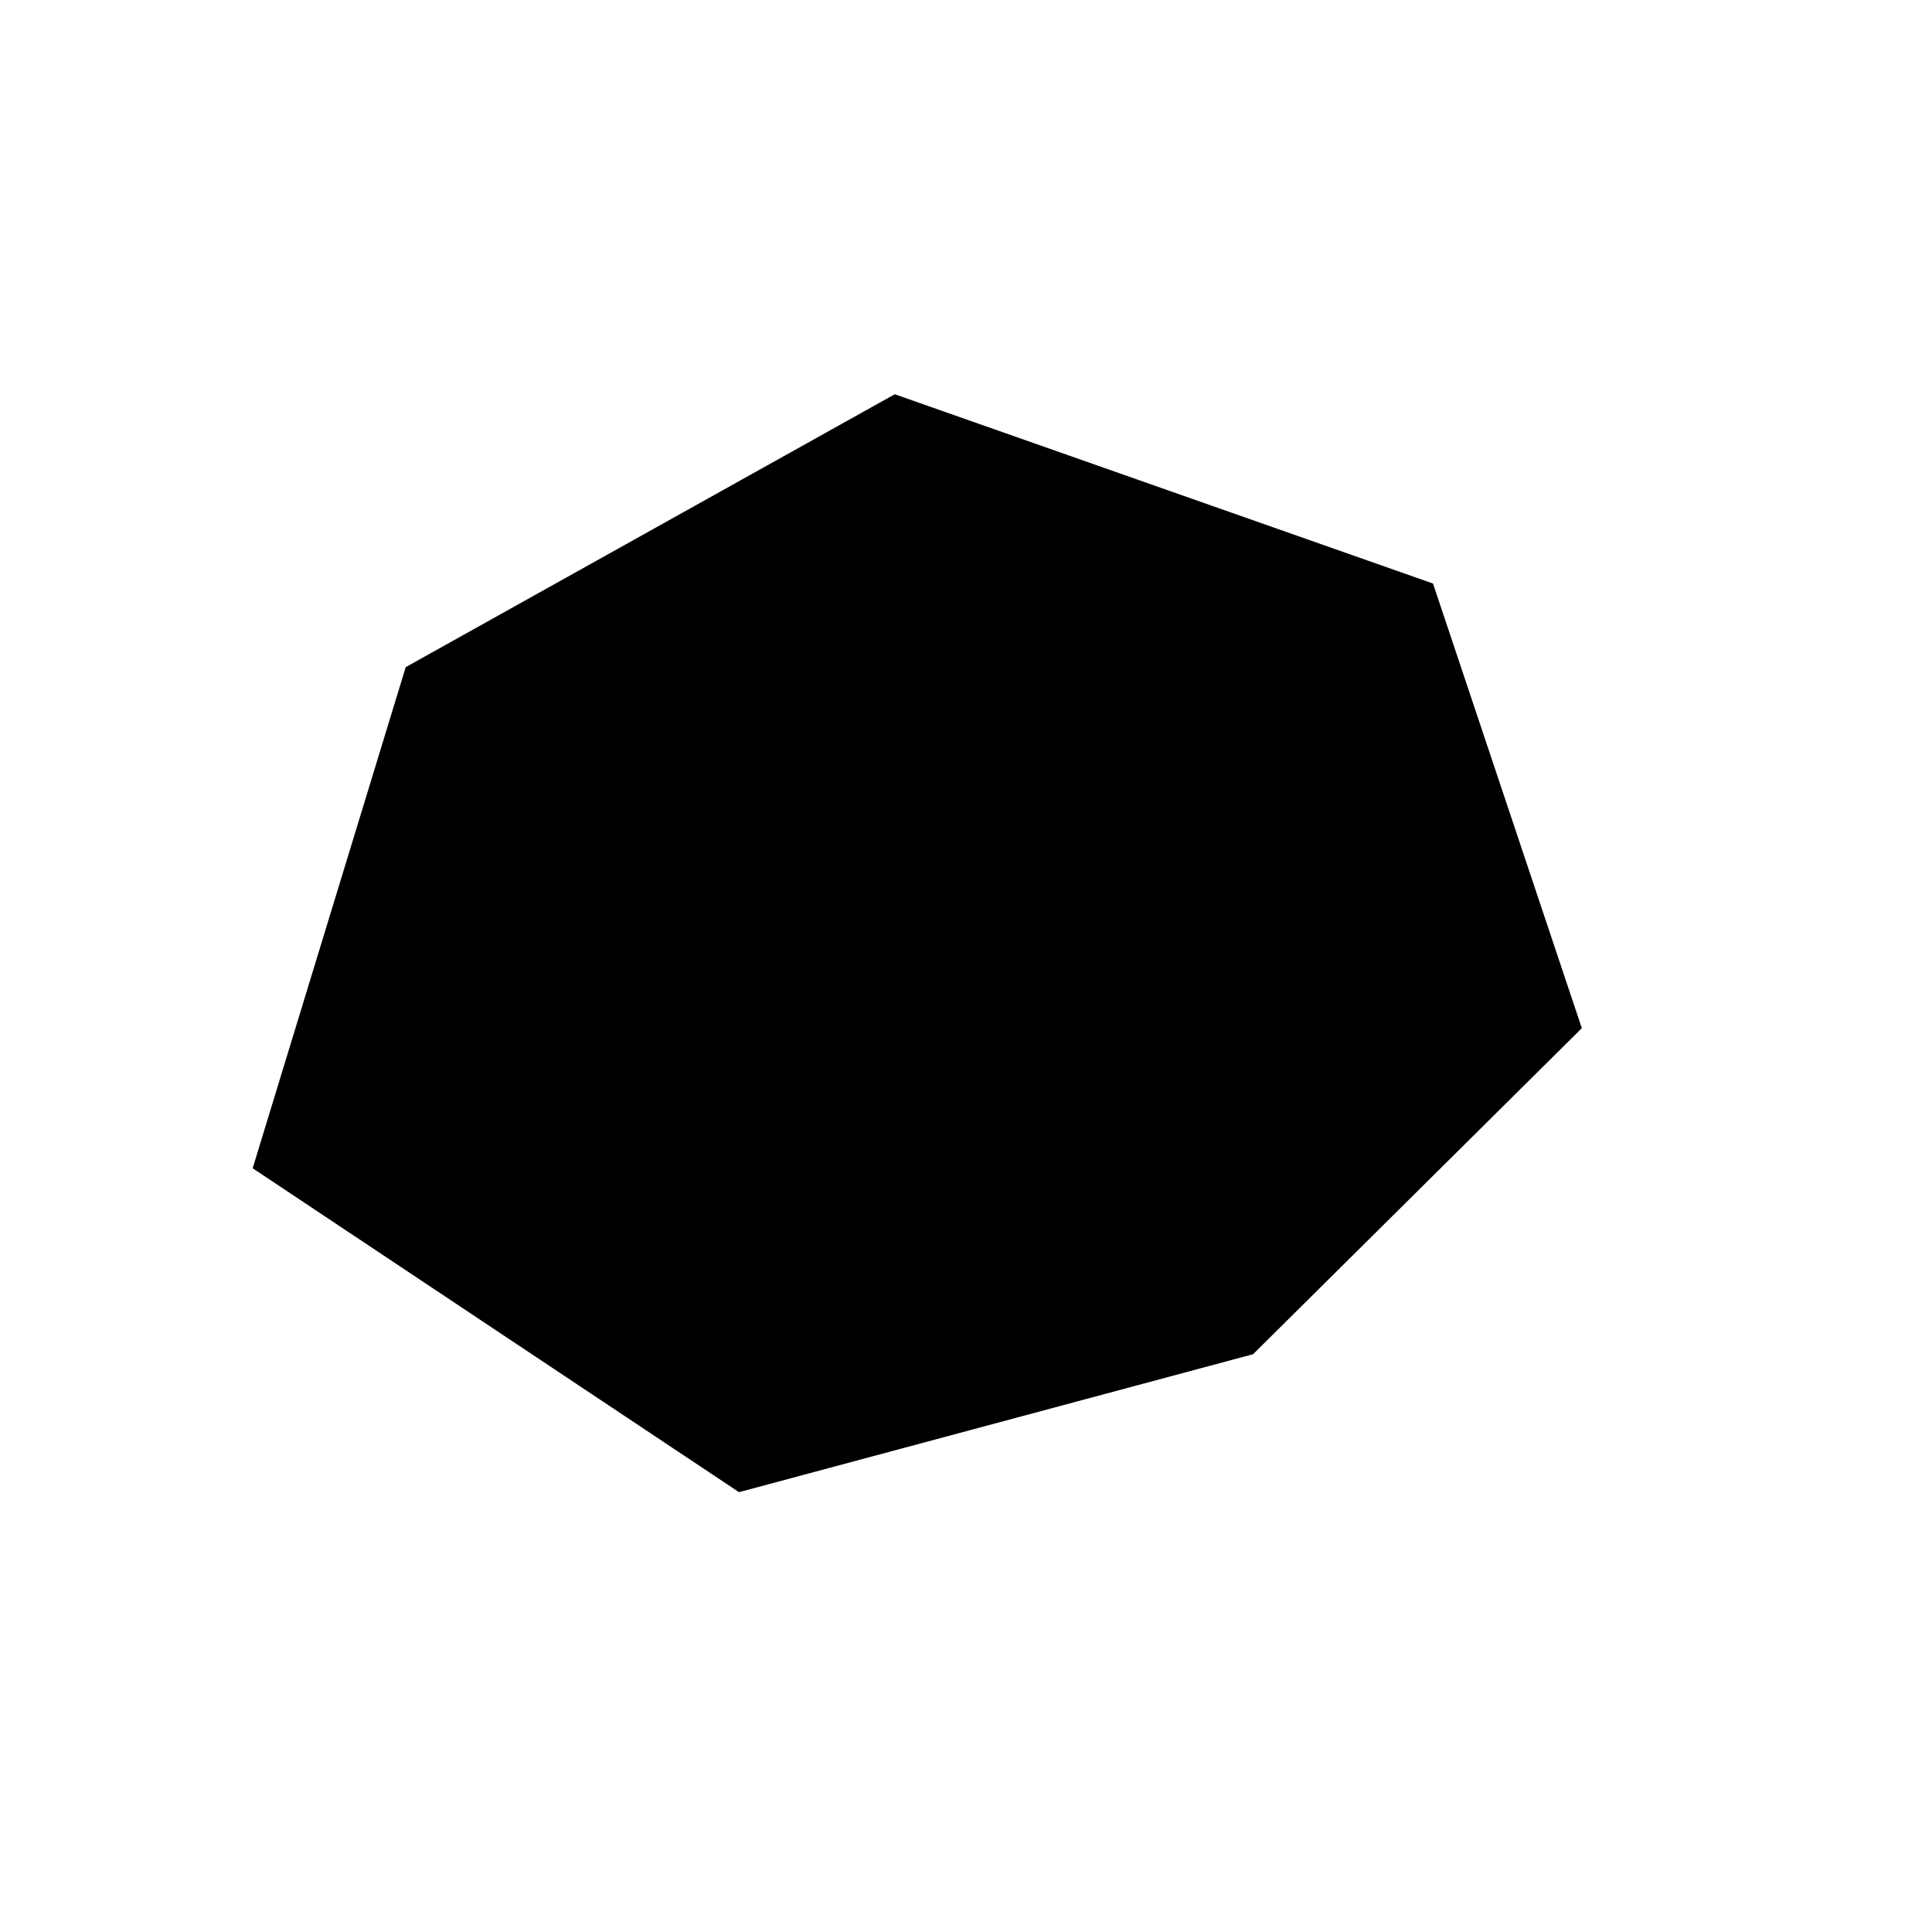
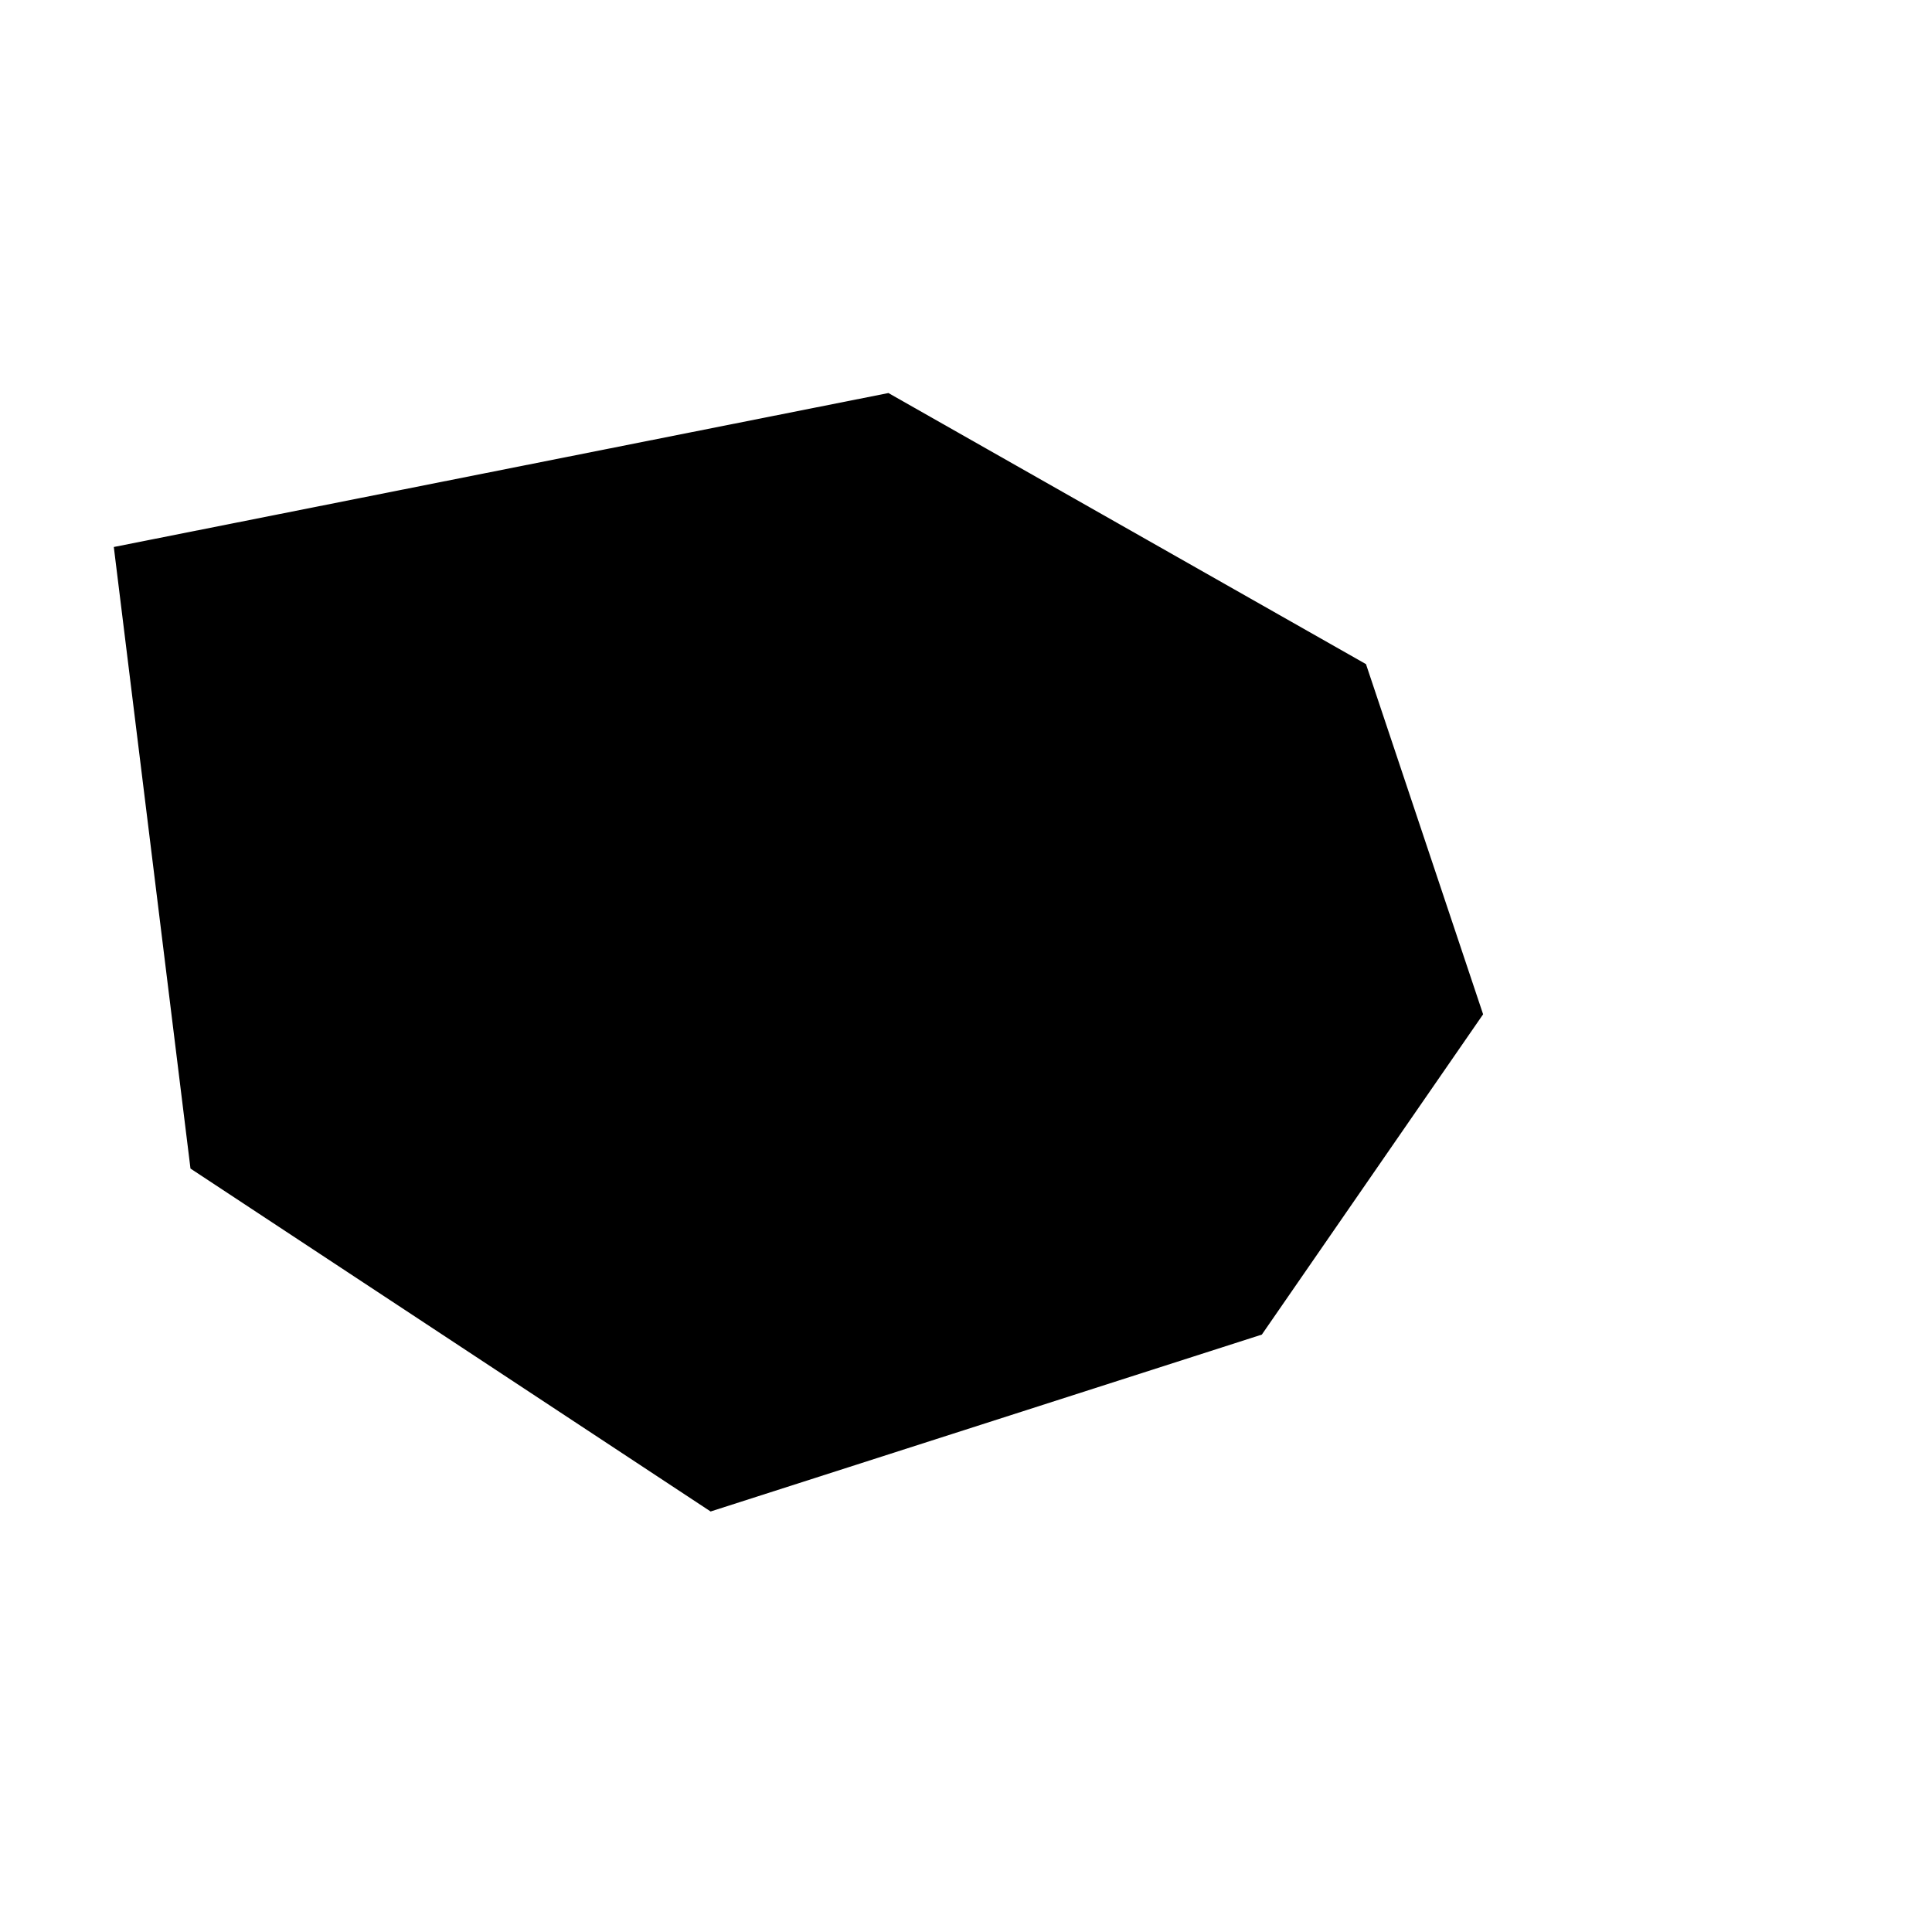
<svg xmlns="http://www.w3.org/2000/svg" viewBox="0 0 64 64" aria-hidden="true">
-   <path fill="black" d="M 29.64 13.06 L 47.47 19.33 L 52.4 34.06 L 41.51 44.86 L 24.48 49.43 L 8.37 38.7 L 13.44 22.1 Z" />
+   <path fill="black" d="M 29.43 13.02 L 45.25 22 L 49.13 33.6 L 41.8 44.21 L 23.54 50.07 L 6.31 38.71 L 3.77 18.12 Z" />
</svg>
